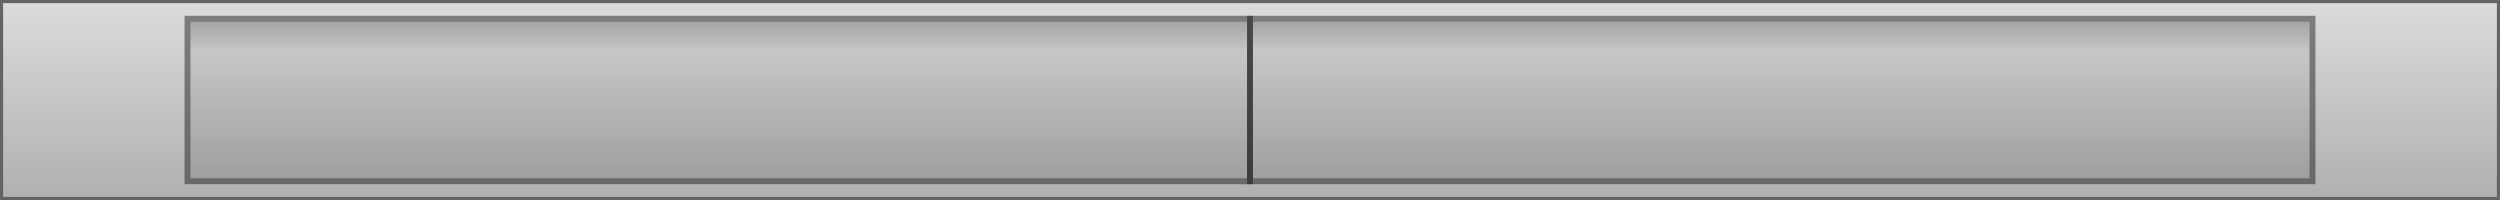
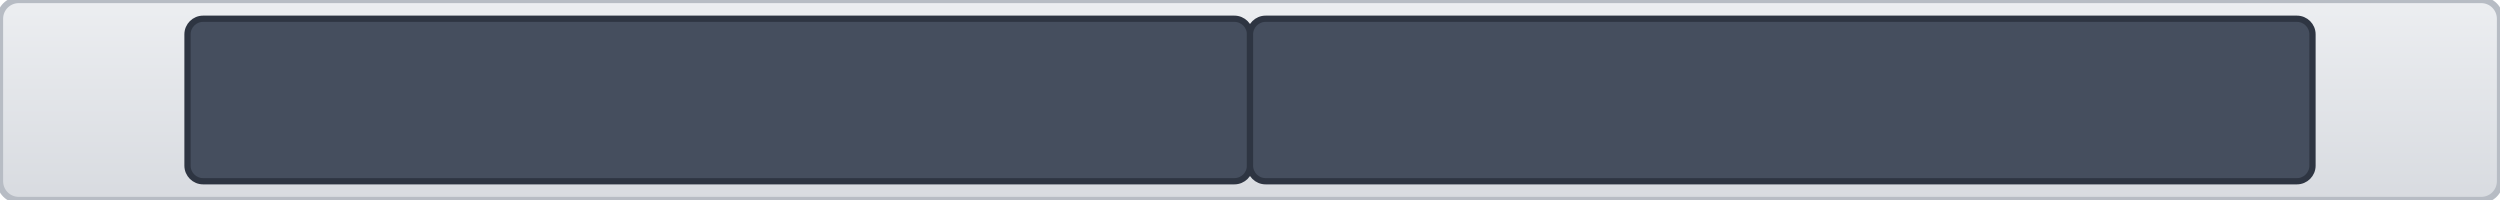
<svg xmlns="http://www.w3.org/2000/svg" xml:space="preserve" id="svg1" width="400mm" height="32mm" viewBox="0 0 400 32">
  <defs id="defs1">
-     <linearGradient id="cardBody" x1="0" x2="0" y1="0" y2="1">
-       <stop offset="0" stop-color="#dcdcdc" />
-       <stop offset="1" stop-color="#b0b0b0" />
-     </linearGradient>
-     <linearGradient id="micBay" x1="0" x2="0" y1="0" y2="1">
-       <stop offset="0" stop-color="#565656" />
-       <stop offset=".2" stop-color="#b8b8b8" />
-       <stop offset="1" stop-color="#818181" />
+     <linearGradient id="blueprintChassisFill" x1="0" x2="0" y1="0" y2="1">
+       <stop offset="0" stop-color="#eceef1" />
+       <stop offset="1" stop-color="#d8dbe0" />
    </linearGradient>
  </defs>
-   <g id="layer1">
-     <rect id="rect1" width="400" height="32" x="0" y="0" style="fill:url(#cardBody);fill-opacity:1;stroke-width:1;stroke-dasharray:none;stroke:#646464;stroke-opacity:1" />
-     <rect id="module-bay_MIC_0" width="170" height="26" x="30" y="3" style="opacity:.425;fill:url(#micBay);stroke-width:.948;stroke:#000;stroke-opacity:1" />
-     <rect id="module-bay_MIC_1" width="170" height="26" x="200" y="3" style="opacity:.425;fill:url(#micBay);stroke-width:.945;stroke:#000;stroke-opacity:1" />
+   <g id="layer1" stroke-width="1">
+     <rect id="rect1" width="400" height="32" x="0" y="0" fill="url(#blueprintChassisFill)" stroke="#b7bcc4" rx="3" ry="3" />
+     <rect id="module-bay_MIC_0" width="170" height="26" x="30" y="3" fill="#454e5e" stroke="#2e3542" rx="2.5" ry="2.5" />
+     <rect id="module-bay_MIC_1" width="170" height="26" x="200" y="3" fill="#454e5e" stroke="#2e3542" rx="2.5" ry="2.5" />
  </g>
</svg>
